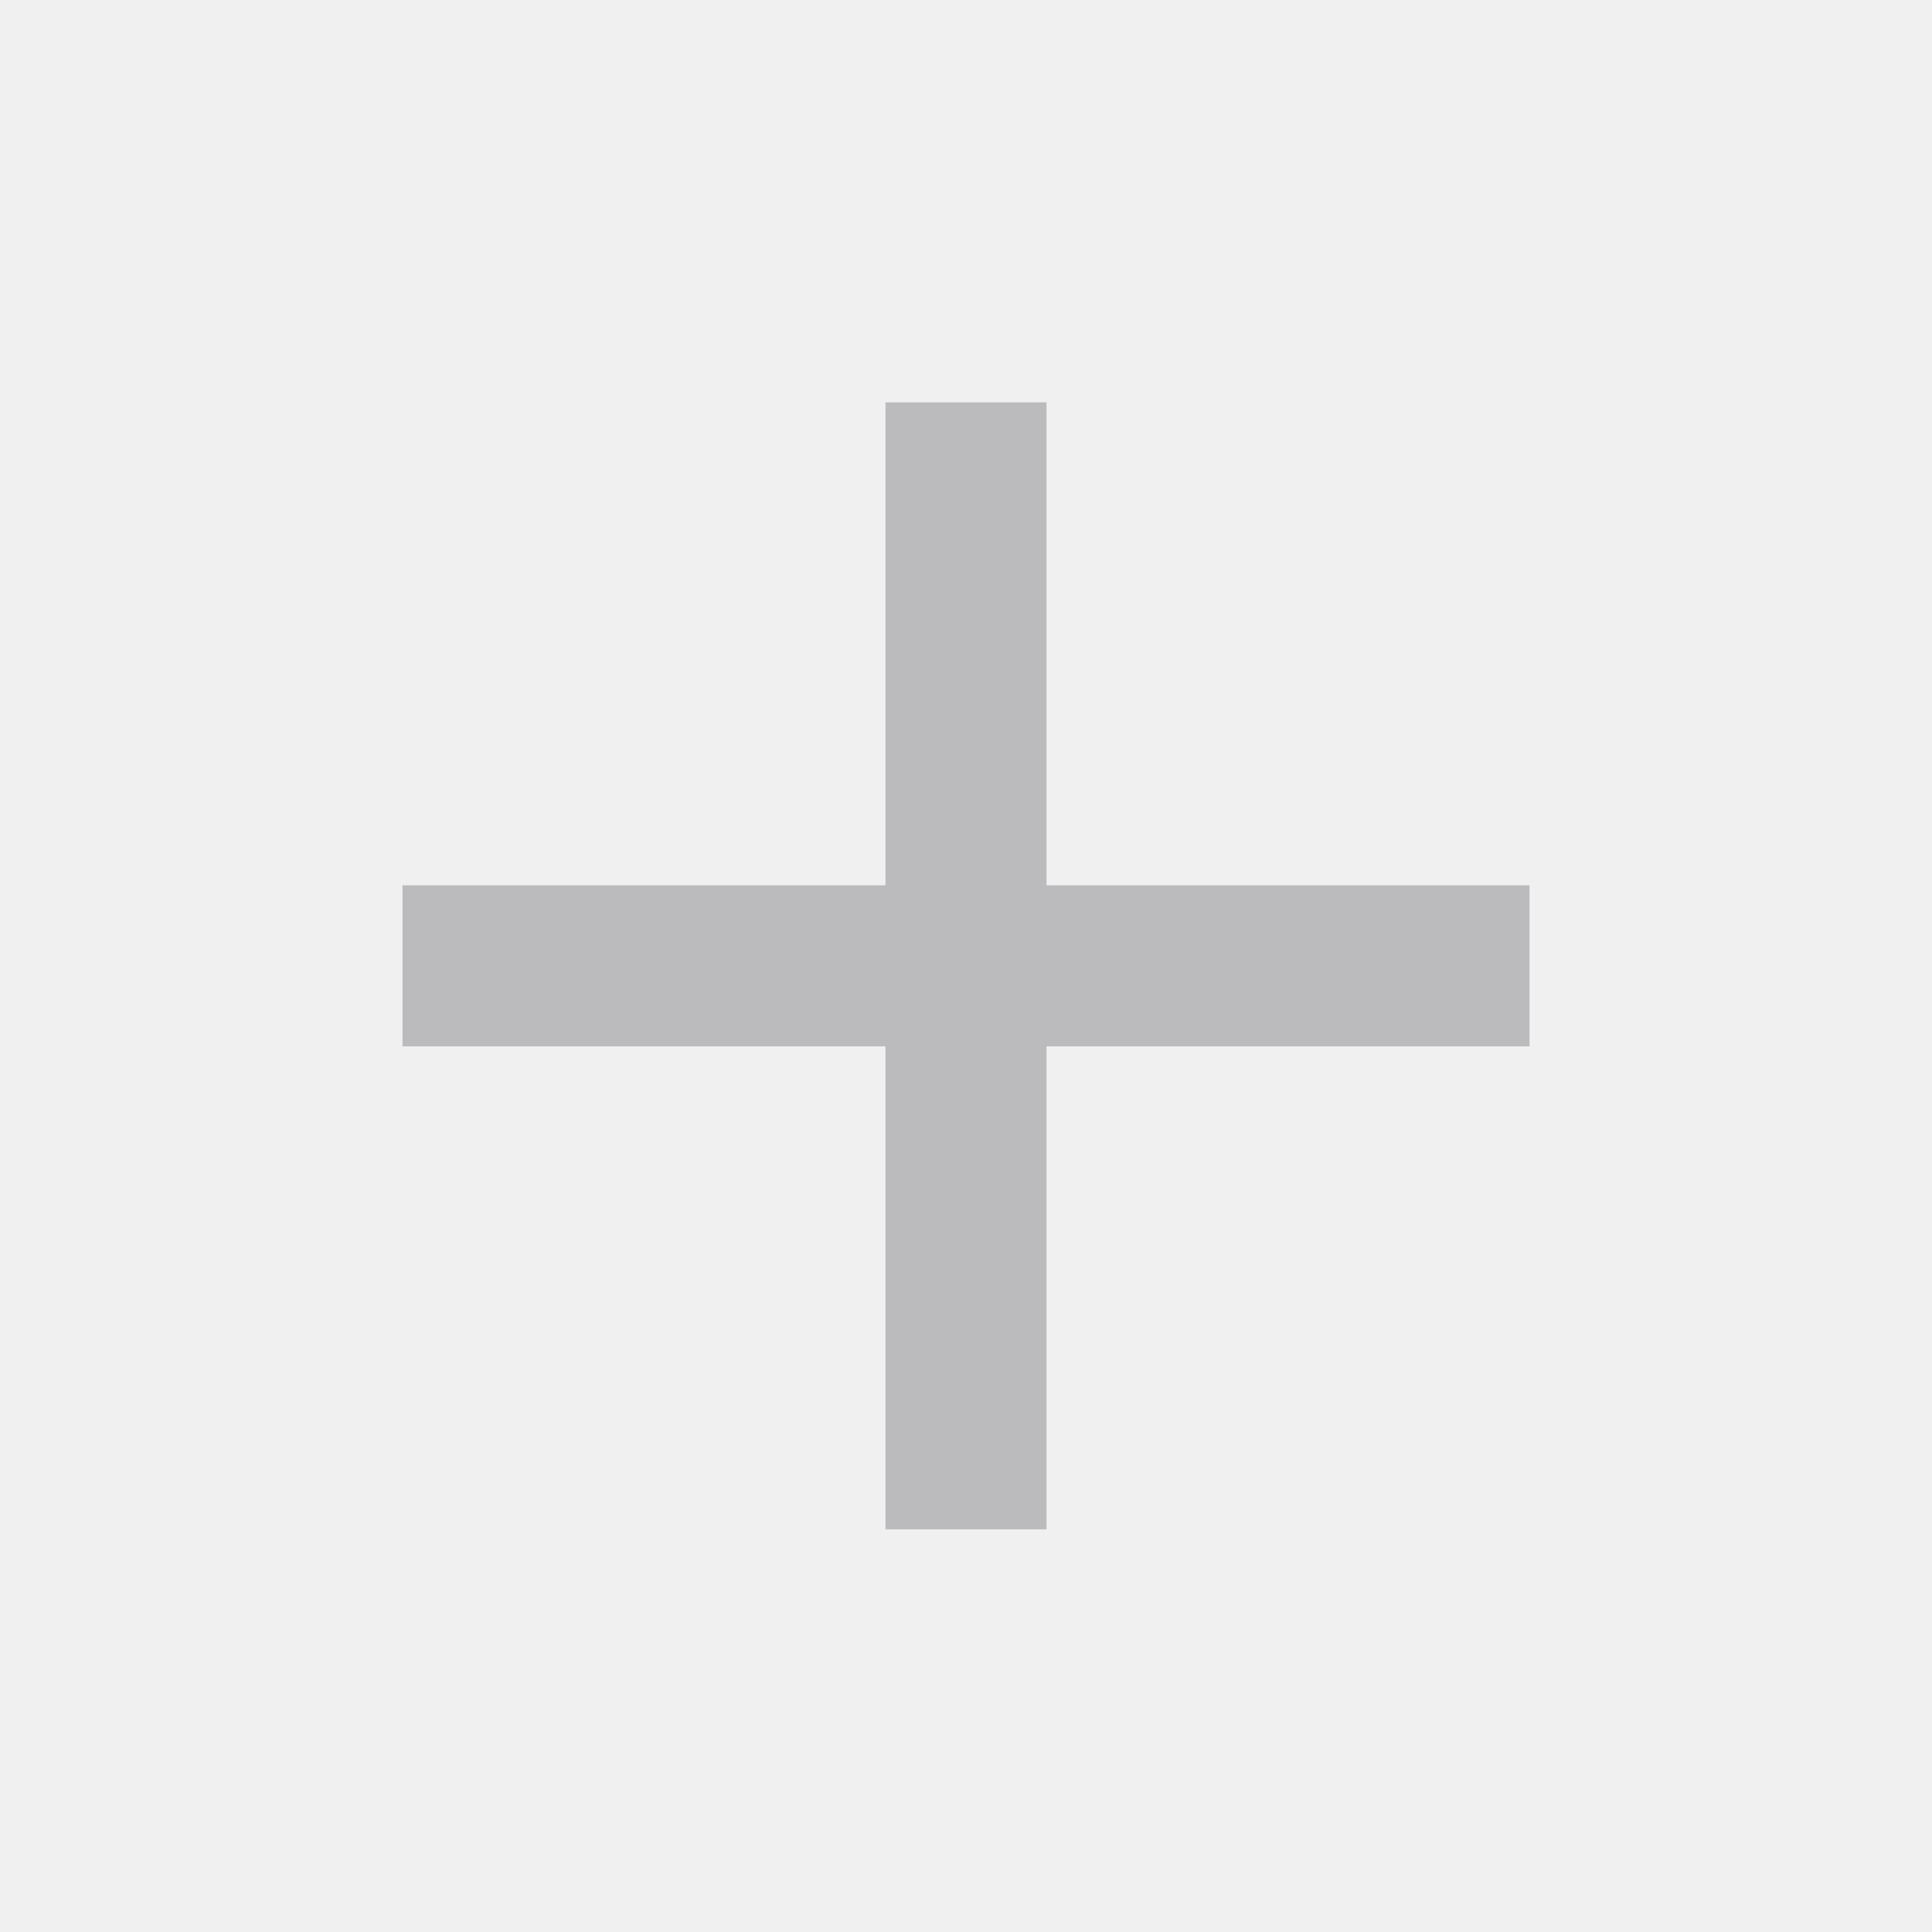
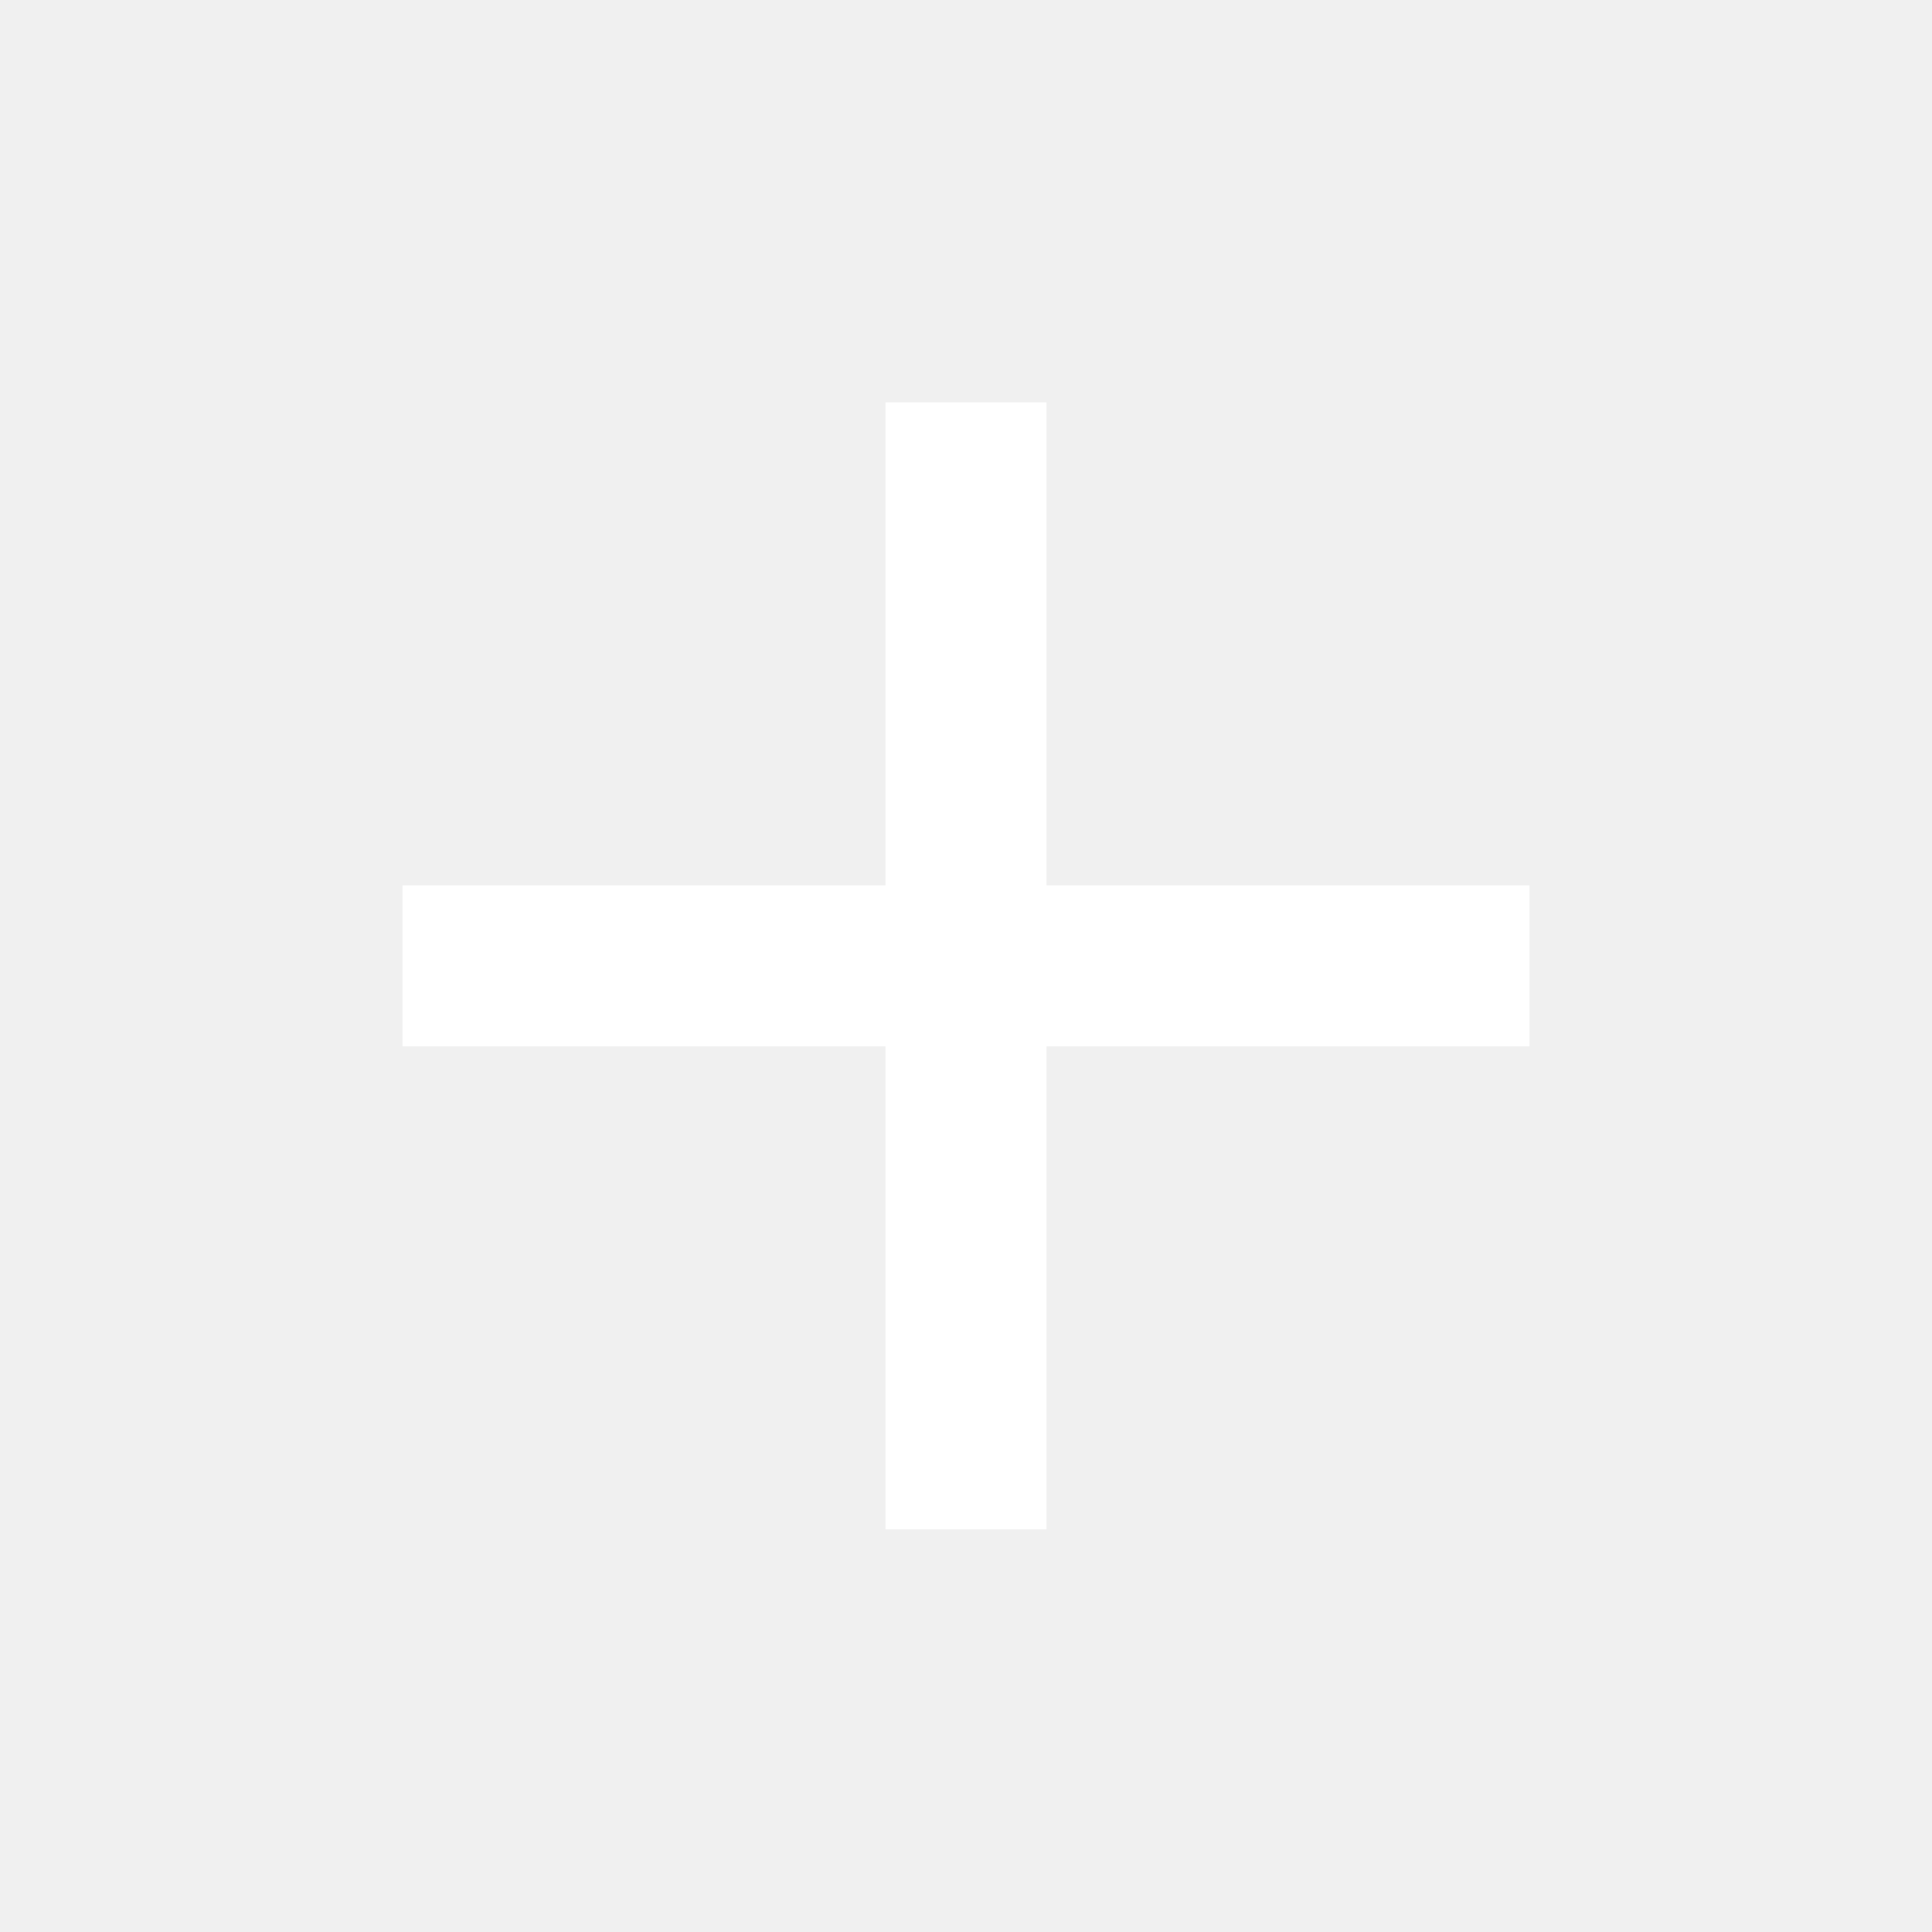
<svg xmlns="http://www.w3.org/2000/svg" width="24" height="24" viewBox="0 0 24 24" fill="none">
-   <path d="M19 12.998H13V18.998H11V12.998H5V10.998H11V4.998H13V10.998H19V12.998Z" fill="#BBBABC" />
+   <path d="M19 12.998H13V18.998H11V12.998H5V10.998H11V4.998H13V10.998H19V12.998Z" fill="white" />
</svg>
